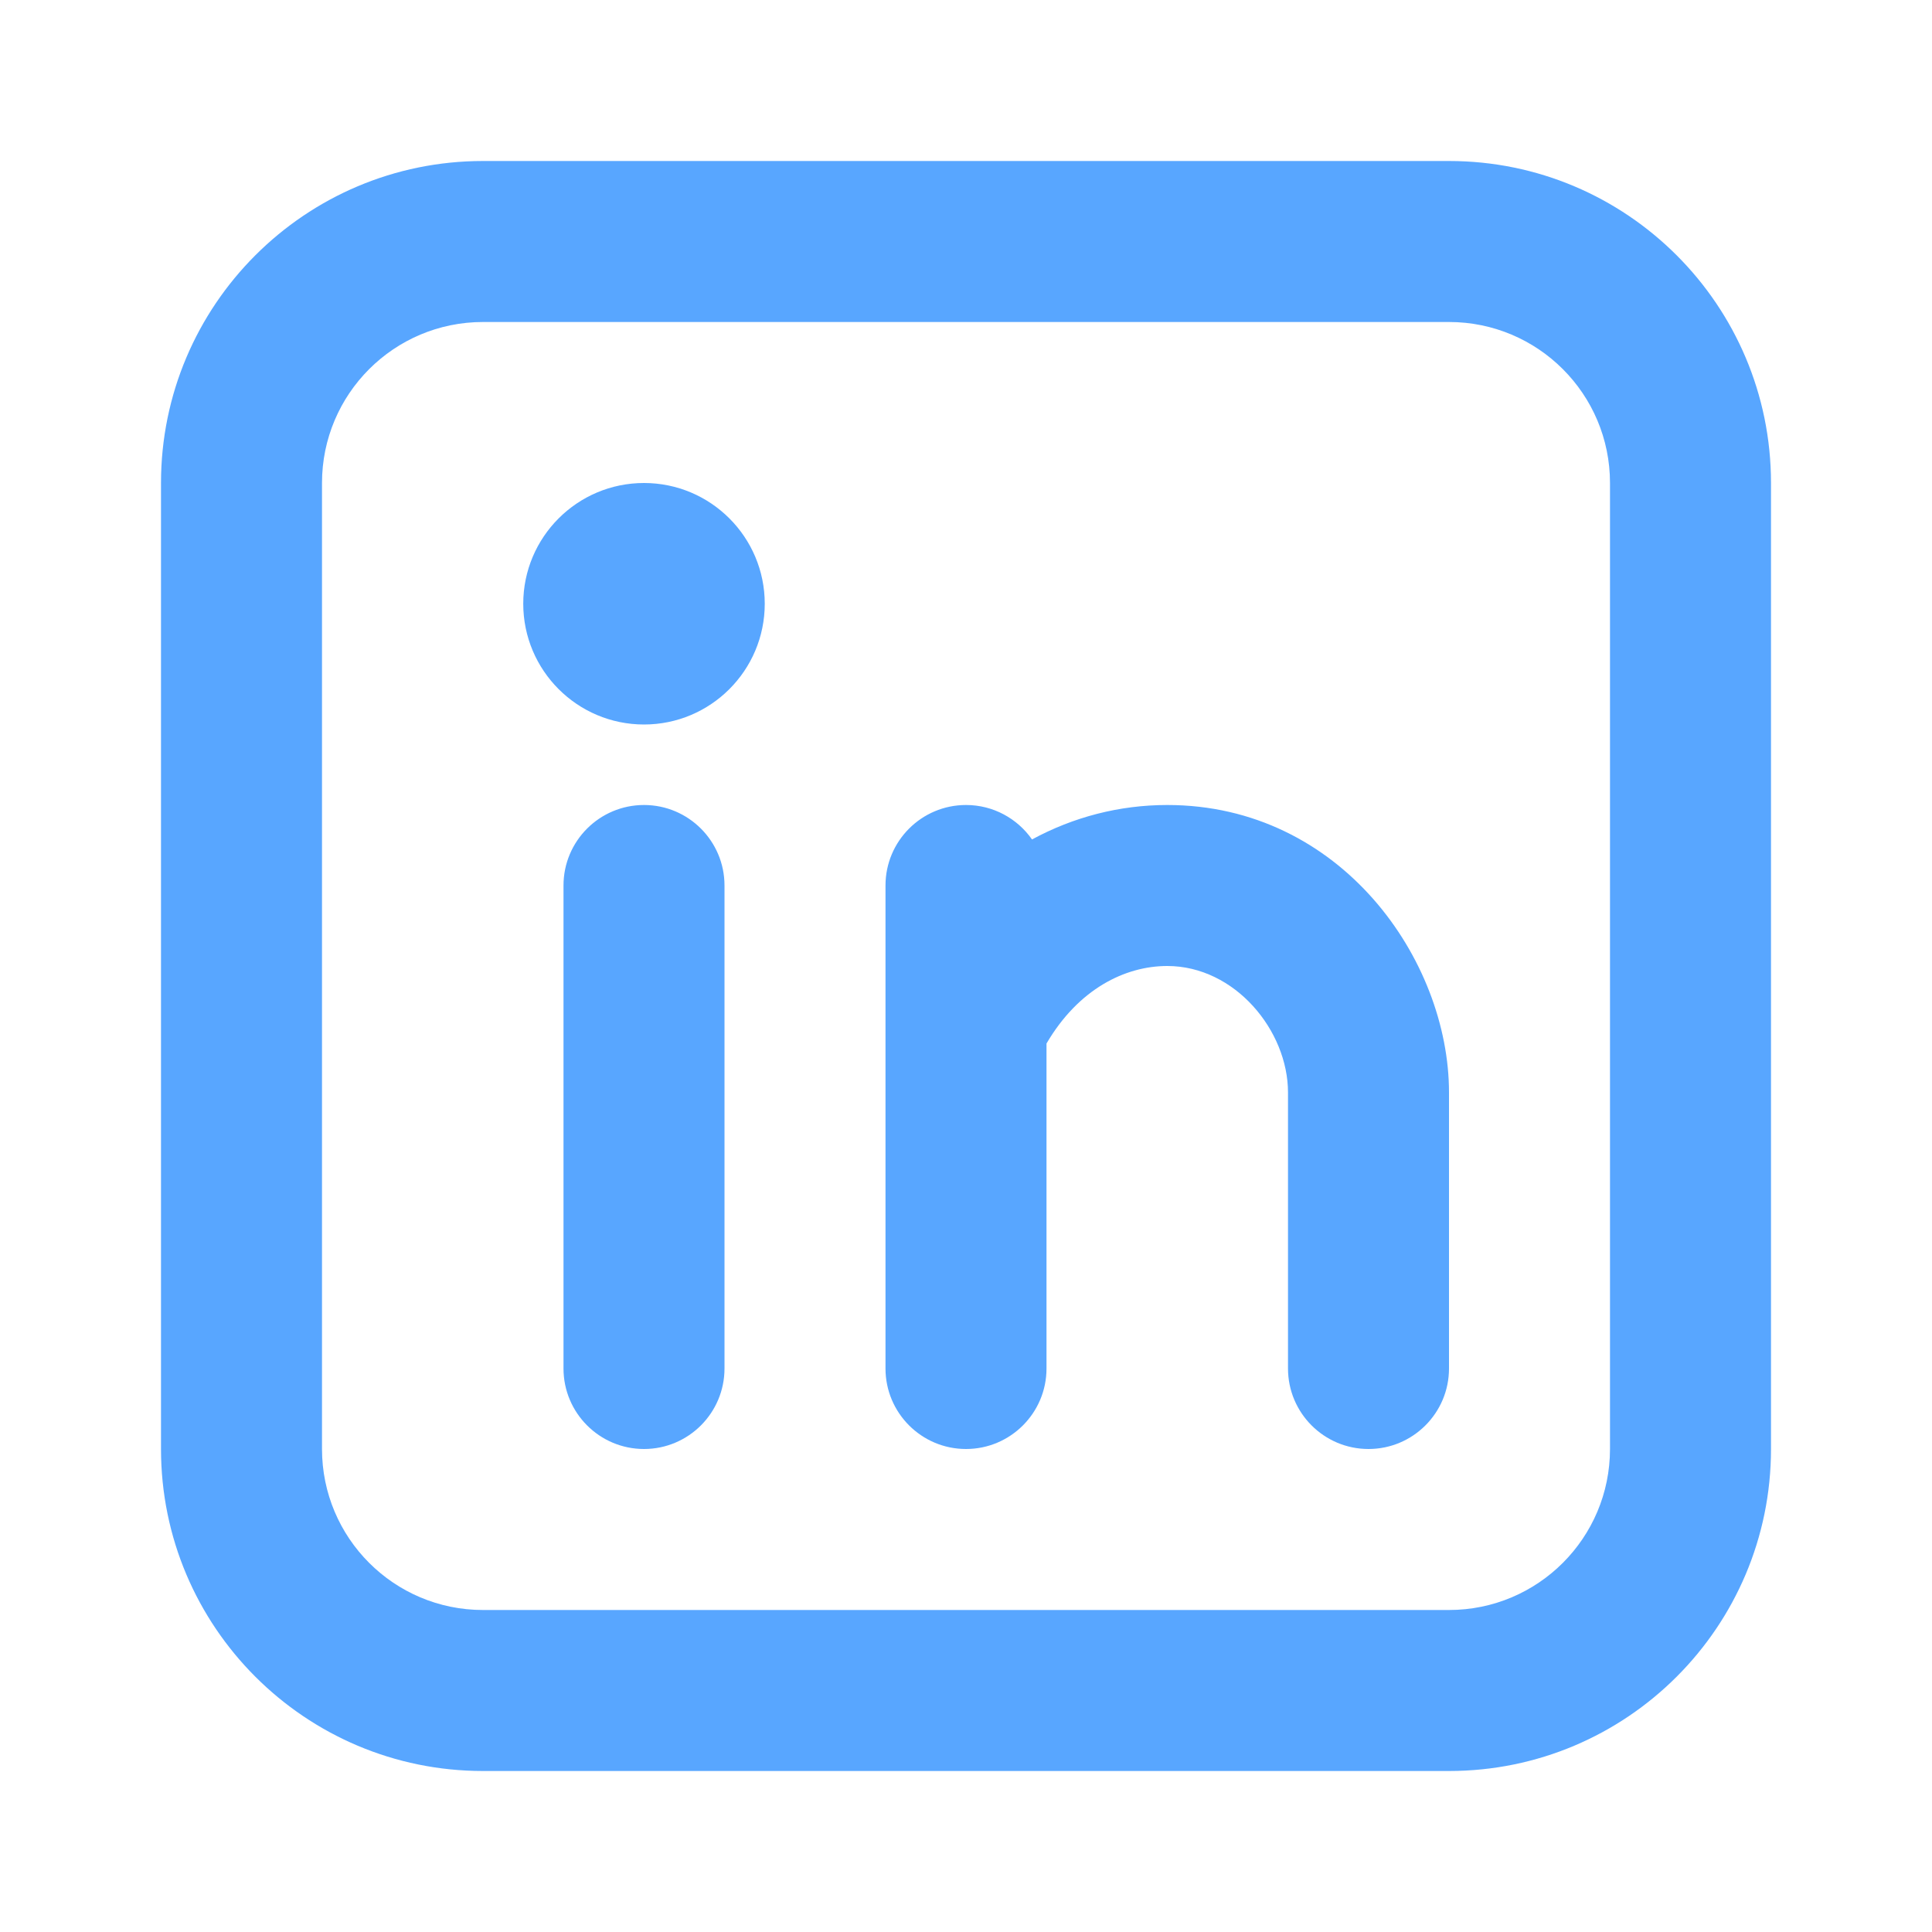
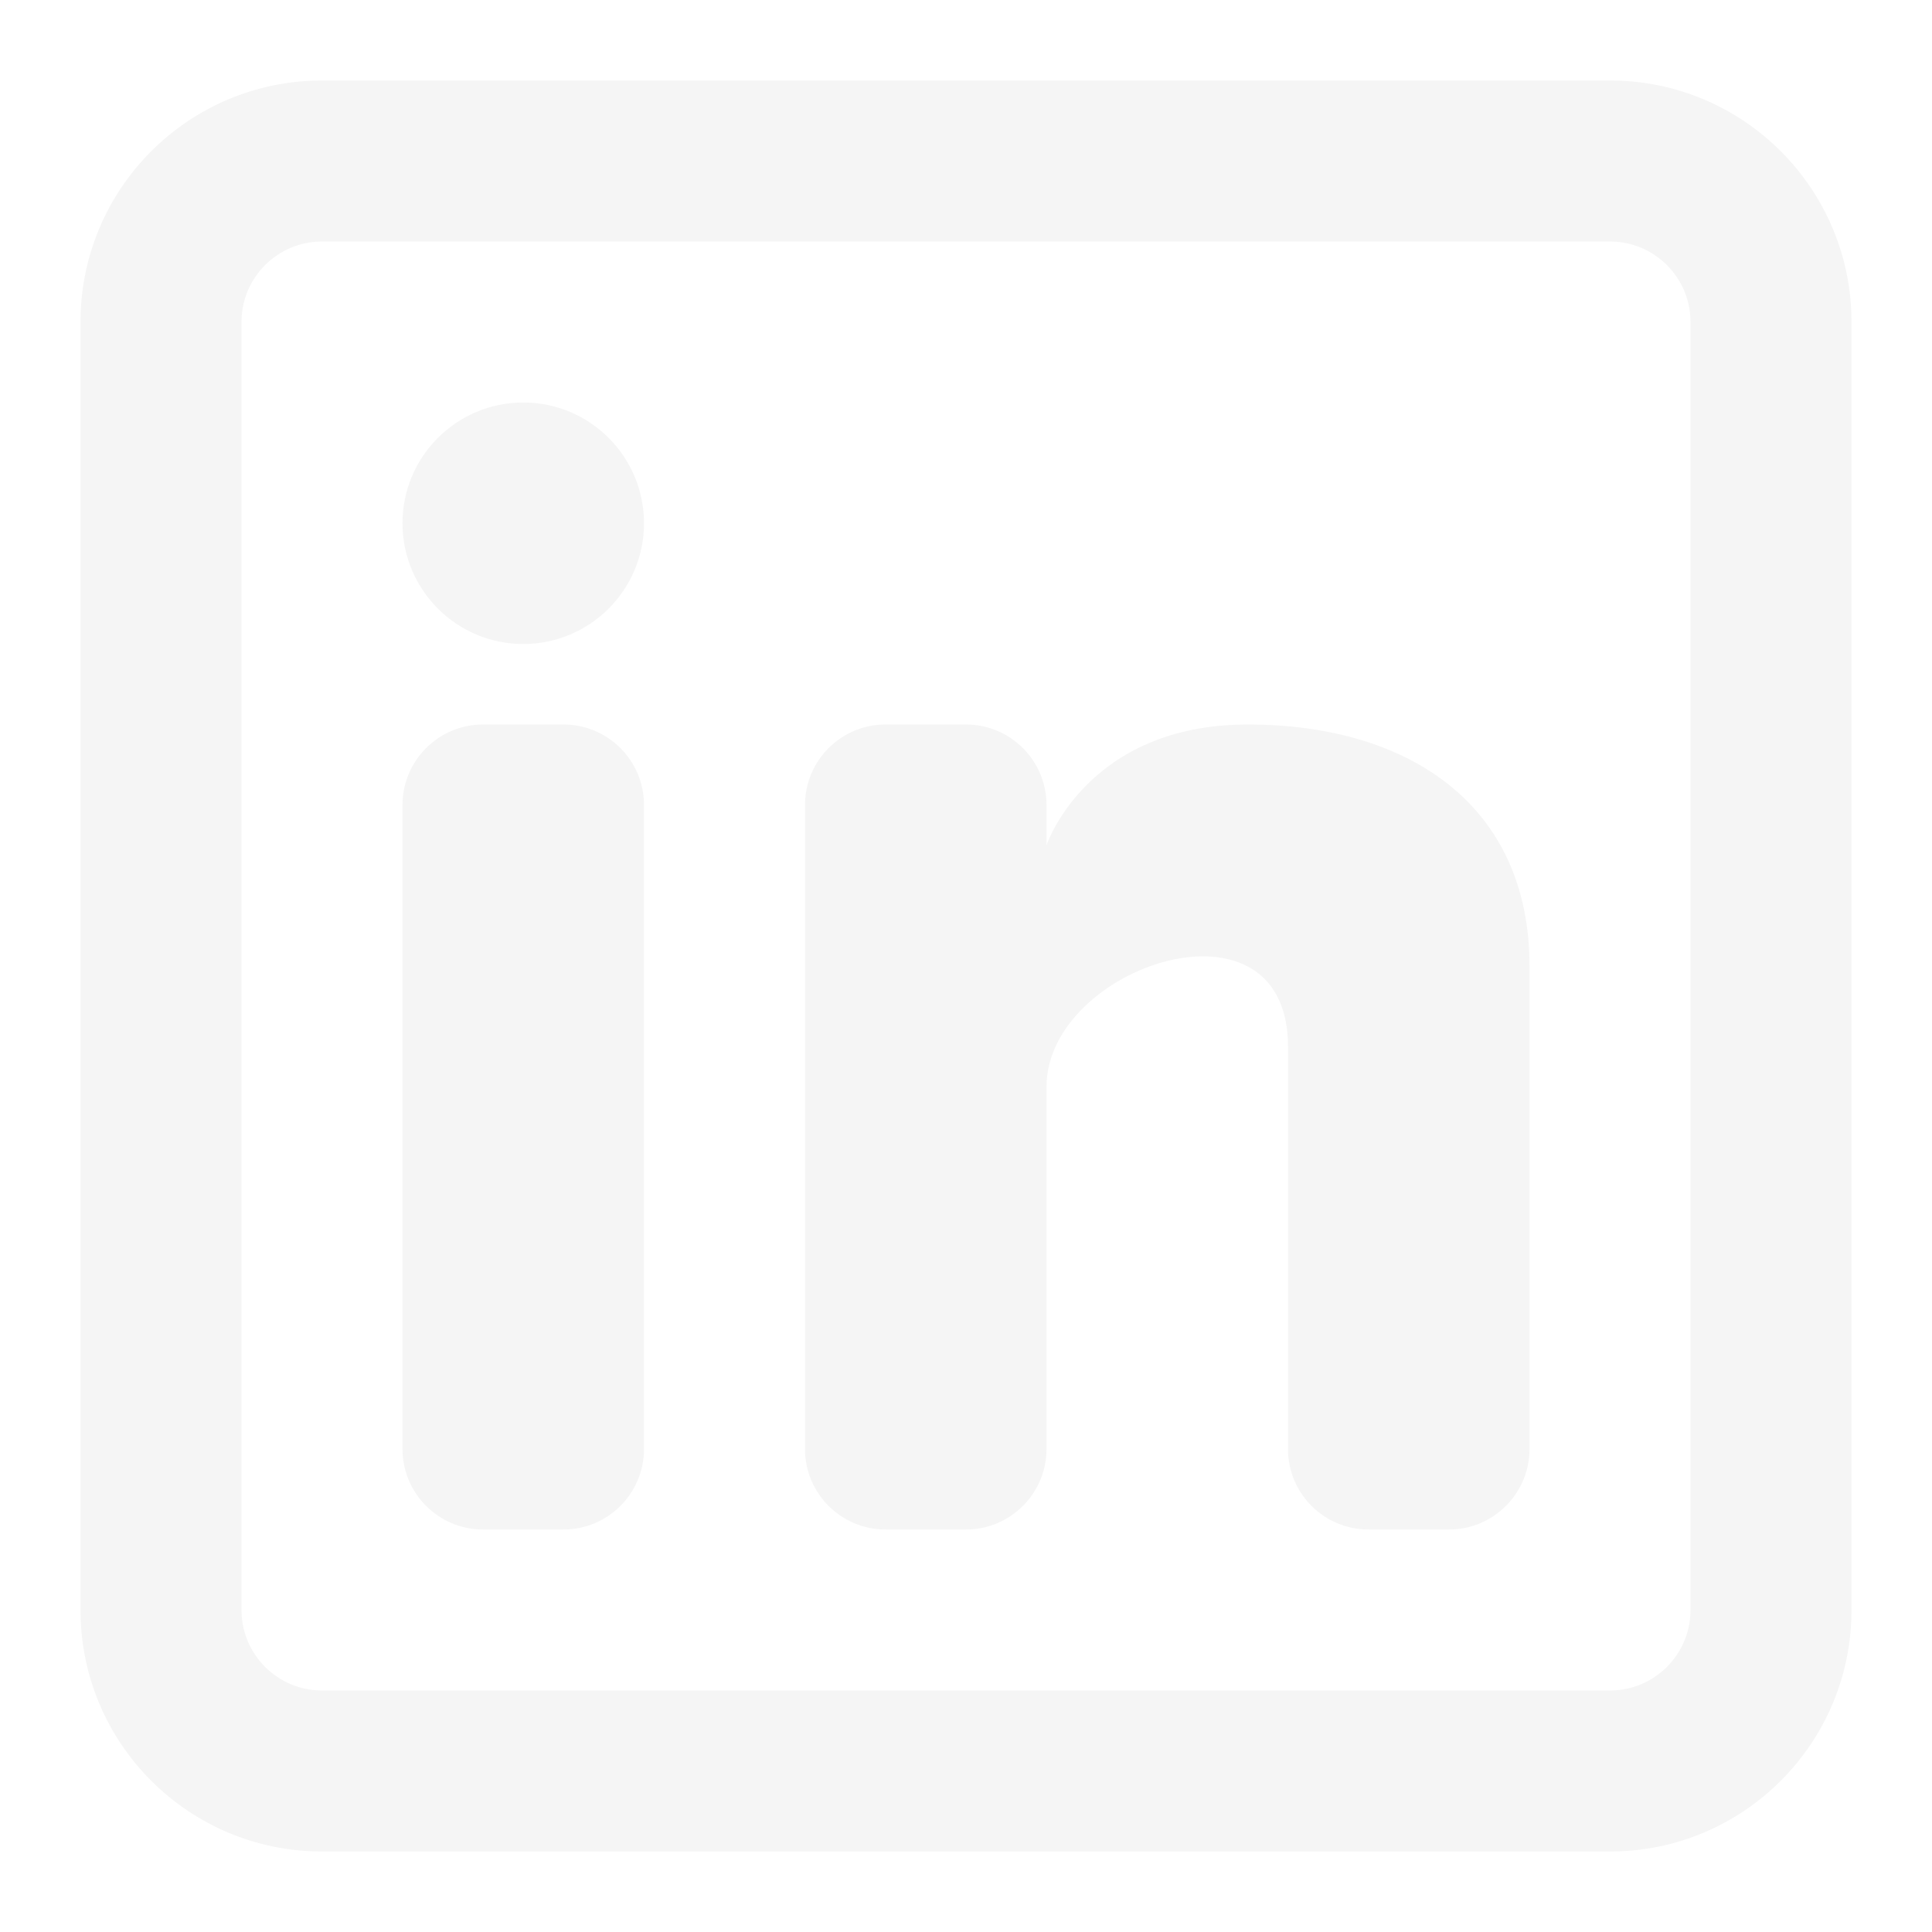
- <svg xmlns="http://www.w3.org/2000/svg" width="150px" height="150px" viewBox="0 0 24 24" fill="none">
+ <svg xmlns="http://www.w3.org/2000/svg" width="220px" height="220px" viewBox="0 0 24 24" fill="none">
  <g id="SVGRepo_bgCarrier" stroke-width="0" />
  <g id="SVGRepo_tracerCarrier" stroke-linecap="round" stroke-linejoin="round" />
  <g id="SVGRepo_iconCarrier">
-     <path fill-rule="evenodd" clip-rule="evenodd" d="M6 2C3.791 2 2 3.791 2 6V18C2 20.209 3.791 22 6 22H18C20.209 22 22 20.209 22 18V6C22 3.791 20.209 2 18 2H6ZM4 6C4 4.895 4.895 4 6 4H18C19.105 4 20 4.895 20 6V18C20 19.105 19.105 20 18 20H6C4.895 20 4 19.105 4 18V6ZM9 11C9 10.448 8.552 10 8 10C7.448 10 7 10.448 7 11V17C7 17.552 7.448 18 8 18C8.552 18 9 17.552 9 17V11ZM9.5 7.5C9.5 8.328 8.828 9 8 9C7.172 9 6.5 8.328 6.5 7.5C6.5 6.672 7.172 6 8 6C8.828 6 9.5 6.672 9.5 7.5ZM12 10C12.339 10 12.639 10.169 12.82 10.428C13.333 10.15 13.904 10 14.5 10C16.659 10 18 11.926 18 13.571V13.579V13.586V13.594V13.602V13.609V13.617V13.625V13.632V13.64V13.648V13.655V13.663V13.671V13.679V13.687V13.694V13.702V13.71V13.718V13.726V13.734V13.742V13.75V13.758V13.765V13.774V13.781V13.79V13.798V13.806V13.814V13.822V13.83V13.838V13.846V13.854V13.863V13.871V13.879V13.887V13.895V13.903V13.912V13.92V13.928V13.937V13.945V13.953V13.961V13.97V13.978V13.987V13.995V14.003V14.012V14.02V14.029V14.037V14.046V14.054V14.062V14.071V14.079V14.088V14.096V14.105V14.114V14.122V14.131V14.139V14.148V14.156V14.165V14.174V14.182V14.191V14.2V14.208V14.217V14.225V14.234V14.243V14.252V14.26V14.269V14.278V14.286V14.295V14.304V14.313V14.321V14.33V14.339V14.348V14.357V14.365V14.374V14.383V14.392V14.4V14.409V14.418V14.427V14.436V14.445V14.454V14.462V14.471V14.48V14.489V14.498V14.507V14.516V14.525V14.534V14.542V14.551V14.56V14.569V14.578V14.587V14.596V14.605V14.614V14.623V14.632V14.641V14.65V14.659V14.667V14.676V14.685V14.694V14.703V14.712V14.721V14.73V14.739V14.748V14.757V14.766V14.775V14.784V14.793V14.802V14.811V14.82V14.829V14.838V14.847V14.856V14.865V14.874V14.883V14.892V14.9V14.909V14.918V14.927V14.936V14.945V14.954V14.963V14.972V14.981V14.99V14.999V15.008V15.017V15.026V15.035V15.044V15.053V15.062V15.07V15.079V15.088V15.097V15.106V15.115V15.124V15.133V15.142V15.15V15.159V15.168V15.177V15.186V15.195V15.204V15.212V15.221V15.23V15.239V15.248V15.257V15.265V15.274V15.283V15.292V15.3V15.309V15.318V15.327V15.335V15.344V15.353V15.362V15.37V15.379V15.388V15.396V15.405V15.414V15.422V15.431V15.44V15.448V15.457V15.466V15.474V15.483V15.491V15.5V15.508V15.517V15.525V15.534V15.543V15.551V15.56V15.568V15.576V15.585V15.593V15.602V15.61V15.619V15.627V15.636V15.644V15.652V15.661V15.669V15.677V15.685V15.694V15.702V15.71V15.719V15.727V15.735V15.743V15.752V15.76V15.768V15.776V15.784V15.792V15.8V15.809V15.817V15.825V15.833V15.841V15.849V15.857V15.865V15.873V15.881V15.889V15.896V15.904V15.912V15.92V15.928V15.936V15.944V15.951V15.959V15.967V15.975V15.982V15.99V15.998V16.006V16.013V16.021V16.028V16.036V16.044V16.051V16.059V16.066V16.074V16.081V16.089V16.096V16.103V16.111V16.118V16.125V16.133V16.14V16.148V16.155V16.162V16.169V16.176V16.184V16.191V16.198V16.205V16.212V16.219V16.226V16.233V16.24V16.247V16.254V16.261V16.268V16.275V16.282V16.289V16.295V16.302V16.309V16.316V16.322V16.329V16.336V16.343V16.349V16.356V16.362V16.369V16.375V16.382V16.388V16.395V16.401V16.407V16.414V16.42V16.427V16.433V16.439V16.445V16.451V16.458V16.464V16.47V16.476V16.482V16.488V16.494V16.5V16.506V16.512V16.518V16.524V16.529V16.535V16.541V16.547V16.552V16.558V16.564V16.57V16.575V16.581V16.586V16.592V16.597V16.603V16.608V16.613V16.619V16.624V16.629V16.635V16.64V16.645V16.65V16.655V16.66V16.666V16.671V16.676V16.681V16.686V16.69V16.695V16.7V16.705V16.71V16.714V16.719V16.724V16.728V16.733V16.738V16.742V16.747V16.751V16.756V16.76V16.764V16.769V16.773V16.777V16.781V16.785V16.79V16.794V16.798V16.802V16.806V16.81V16.814V16.818V16.822V16.825V16.829V16.833V16.837V16.84V16.844V16.847V16.851V16.855V16.858V16.861V16.865V16.868V16.872V16.875V16.878V16.881V16.884V16.887V16.891V16.894V16.897V16.9V16.902V16.905V16.908V16.911V16.914V16.916V16.919V16.922V16.924V16.927V16.93V16.932V16.934V16.937V16.939V16.942V16.944V16.946V16.948V16.95V16.952V16.954V16.956V16.958V16.96V16.962V16.964V16.966V16.968V16.969V16.971V16.973V16.974V16.976V16.977V16.979V16.98V16.981V16.983V16.984V16.985V16.986V16.987V16.988V16.989V16.99V16.991V16.992V16.993V16.994V16.995V16.995V16.996V16.997V16.997V16.998V16.998V16.998V16.999V16.999V16.999V17V17V17V17C18 17 18 17 18 17C18 17.552 17.552 18 17 18C16.448 18 16 17.552 16 17C16 17 16 17 16 17V17V17V17V16.999V16.999V16.999V16.998V16.998V16.998V16.997V16.997V16.996V16.995V16.995V16.994V16.993V16.992V16.991V16.99V16.989V16.988V16.987V16.986V16.985V16.984V16.983V16.981V16.98V16.979V16.977V16.976V16.974V16.973V16.971V16.969V16.968V16.966V16.964V16.962V16.96V16.958V16.956V16.954V16.952V16.95V16.948V16.946V16.944V16.942V16.939V16.937V16.934V16.932V16.93V16.927V16.924V16.922V16.919V16.916V16.914V16.911V16.908V16.905V16.902V16.9V16.897V16.894V16.891V16.887V16.884V16.881V16.878V16.875V16.872V16.868V16.865V16.861V16.858V16.855V16.851V16.847V16.844V16.84V16.837V16.833V16.829V16.825V16.822V16.818V16.814V16.81V16.806V16.802V16.798V16.794V16.79V16.785V16.781V16.777V16.773V16.769V16.764V16.76V16.756V16.751V16.747V16.742V16.738V16.733V16.728V16.724V16.719V16.714V16.71V16.705V16.7V16.695V16.69V16.686V16.681V16.676V16.671V16.666V16.66V16.655V16.65V16.645V16.64V16.635V16.629V16.624V16.619V16.613V16.608V16.603V16.597V16.592V16.586V16.581V16.575V16.57V16.564V16.558V16.552V16.547V16.541V16.535V16.529V16.524V16.518V16.512V16.506V16.5V16.494V16.488V16.482V16.476V16.47V16.464V16.458V16.451V16.445V16.439V16.433V16.427V16.42V16.414V16.407V16.401V16.395V16.388V16.382V16.375V16.369V16.362V16.356V16.349V16.343V16.336V16.329V16.322V16.316V16.309V16.302V16.295V16.289V16.282V16.275V16.268V16.261V16.254V16.247V16.24V16.233V16.226V16.219V16.212V16.205V16.198V16.191V16.184V16.176V16.169V16.162V16.155V16.148V16.14V16.133V16.125V16.118V16.111V16.103V16.096V16.089V16.081V16.074V16.066V16.059V16.051V16.044V16.036V16.028V16.021V16.013V16.006V15.998V15.99V15.982V15.975V15.967V15.959V15.951V15.944V15.936V15.928V15.92V15.912V15.904V15.896V15.889V15.881V15.873V15.865V15.857V15.849V15.841V15.833V15.825V15.817V15.809V15.8V15.792V15.784V15.776V15.768V15.76V15.752V15.743V15.735V15.727V15.719V15.71V15.702V15.694V15.685V15.677V15.669V15.661V15.652V15.644V15.636V15.627V15.619V15.61V15.602V15.593V15.585V15.576V15.568V15.56V15.551V15.543V15.534V15.525V15.517V15.508V15.5V15.491V15.483V15.474V15.466V15.457V15.448V15.44V15.431V15.422V15.414V15.405V15.396V15.388V15.379V15.37V15.362V15.353V15.344V15.335V15.327V15.318V15.309V15.3V15.292V15.283V15.274V15.265V15.257V15.248V15.239V15.23V15.221V15.212V15.204V15.195V15.186V15.177V15.168V15.159V15.15V15.142V15.133V15.124V15.115V15.106V15.097V15.088V15.079V15.07V15.062V15.053V15.044V15.035V15.026V15.017V15.008V14.999V14.99V14.981V14.972V14.963V14.954V14.945V14.936V14.927V14.918V14.909V14.9V14.892V14.883V14.874V14.865V14.856V14.847V14.838V14.829V14.82V14.811V14.802V14.793V14.784V14.775V14.766V14.757V14.748V14.739V14.73V14.721V14.712V14.703V14.694V14.685V14.676V14.667V14.659V14.65V14.641V14.632V14.623V14.614V14.605V14.596V14.587V14.578V14.569V14.56V14.551V14.542V14.534V14.525V14.516V14.507V14.498V14.489V14.48V14.471V14.462V14.454V14.445V14.436V14.427V14.418V14.409V14.4V14.392V14.383V14.374V14.365V14.357V14.348V14.339V14.33V14.321V14.313V14.304V14.295V14.286V14.278V14.269V14.26V14.252V14.243V14.234V14.225V14.217V14.208V14.2V14.191V14.182V14.174V14.165V14.156V14.148V14.139V14.131V14.122V14.114V14.105V14.096V14.088V14.079V14.071V14.062V14.054V14.046V14.037V14.029V14.02V14.012V14.003V13.995V13.987V13.978V13.97V13.961V13.953V13.945V13.937V13.928V13.92V13.912V13.903V13.895V13.887V13.879V13.871V13.863V13.854V13.846V13.838V13.83V13.822V13.814V13.806V13.798V13.79V13.781V13.774V13.765V13.758V13.75V13.742V13.734V13.726V13.718V13.71V13.702V13.694V13.687V13.679V13.671V13.663V13.655V13.648V13.64V13.632V13.625V13.617V13.609V13.602V13.594V13.586V13.579V13.571C16 12.803 15.341 12 14.5 12C13.976 12 13.397 12.285 13 12.963V12.966V12.976V12.986V12.997V13.007V13.017V13.028V13.038V13.049V13.059V13.069V13.08V13.091V13.101V13.111V13.122V13.133V13.143V13.154V13.164V13.175V13.185V13.196V13.207V13.217V13.228V13.239V13.25V13.26V13.271V13.282V13.293V13.303V13.314V13.325V13.336V13.346V13.357V13.368V13.379V13.39V13.401V13.412V13.422V13.433V13.444V13.455V13.466V13.477V13.488V13.499V13.51V13.521V13.532V13.543V13.554V13.565V13.576V13.587V13.598V13.609V13.62V13.631V13.642V13.653V13.665V13.676V13.687V13.698V13.709V13.72V13.731V13.742V13.754V13.765V13.776V13.787V13.798V13.809V13.821V13.832V13.843V13.854V13.865V13.877V13.888V13.899V13.91V13.921V13.933V13.944V13.955V13.966V13.977V13.989V14V14.011V14.023V14.034V14.045V14.056V14.068V14.079V14.09V14.101V14.113V14.124V14.135V14.146V14.158V14.169V14.18V14.191V14.203V14.214V14.225V14.236V14.248V14.259V14.27V14.281V14.293V14.304V14.315V14.326V14.338V14.349V14.36V14.371V14.383V14.394V14.405V14.416V14.428V14.439V14.45V14.461V14.472V14.483V14.495V14.506V14.517V14.528V14.54V14.551V14.562V14.573V14.584V14.595V14.606V14.618V14.629V14.64V14.651V14.662V14.673V14.684V14.695V14.706V14.717V14.729V14.74V14.751V14.762V14.773V14.784V14.795V14.806V14.817V14.828V14.839V14.85V14.861V14.872V14.883V14.894V14.905V14.915V14.926V14.937V14.948V14.959V14.97V14.981V14.992V15.002V15.013V15.024V15.035V15.046V15.056V15.067V15.078V15.088V15.099V15.11V15.12V15.131V15.142V15.152V15.163V15.174V15.184V15.195V15.206V15.216V15.227V15.237V15.248V15.258V15.269V15.279V15.29V15.3V15.31V15.321V15.331V15.341V15.352V15.362V15.373V15.383V15.393V15.403V15.414V15.424V15.434V15.444V15.454V15.464V15.475V15.485V15.495V15.505V15.515V15.525V15.535V15.545V15.555V15.565V15.575V15.585V15.595V15.605V15.614V15.624V15.634V15.644V15.654V15.663V15.673V15.683V15.693V15.702V15.712V15.721V15.731V15.741V15.75V15.76V15.769V15.779V15.788V15.797V15.807V15.816V15.826V15.835V15.844V15.853V15.863V15.872V15.881V15.89V15.899V15.909V15.918V15.927V15.936V15.945V15.954V15.963V15.972V15.981V15.989V15.998V16.007V16.016V16.025V16.033V16.042V16.051V16.059V16.068V16.077V16.085V16.094V16.102V16.111V16.119V16.128V16.136V16.144V16.153V16.161V16.169V16.178V16.186V16.194V16.202V16.21V16.218V16.226V16.234V16.242V16.25V16.258V16.266V16.274V16.282V16.29V16.297V16.305V16.313V16.32V16.328V16.336V16.343V16.351V16.358V16.366V16.373V16.38V16.388V16.395V16.402V16.41V16.417V16.424V16.431V16.438V16.445V16.452V16.459V16.466V16.473V16.48V16.487V16.494V16.5V16.507V16.514V16.52V16.527V16.534V16.54V16.547V16.553V16.559V16.566V16.572V16.578V16.585V16.591V16.597V16.603V16.609V16.615V16.621V16.627V16.633V16.639V16.645V16.651V16.657V16.662V16.668V16.674V16.679V16.685V16.69V16.696V16.701V16.706V16.712V16.717V16.722V16.727V16.733V16.738V16.743V16.748V16.753V16.758V16.763V16.768V16.772V16.777V16.782V16.787V16.791V16.796V16.8V16.805V16.809V16.814V16.818V16.822V16.826V16.831V16.835V16.839V16.843V16.847V16.851V16.855V16.859V16.863V16.866V16.87V16.874V16.877V16.881V16.884V16.888V16.891V16.895V16.898V16.901V16.905V16.908V16.911V16.914V16.917V16.92V16.923V16.926V16.929V16.931V16.934V16.937V16.939V16.942V16.944V16.947V16.949V16.952V16.954V16.956V16.958V16.96V16.962V16.965V16.966V16.968V16.97V16.972V16.974V16.976V16.977V16.979V16.98V16.982V16.983V16.985V16.986V16.987V16.988V16.989V16.991V16.991V16.992V16.993V16.994V16.995V16.996V16.996V16.997V16.998V16.998V16.998V16.999V16.999V17V17V17V17V17C13 17.552 12.552 18 12 18C11.448 18 11 17.552 11 17V17V17V17V17V16.999V16.999V16.998V16.998V16.998V16.997V16.996V16.996V16.995V16.994V16.993V16.992V16.991V16.991V16.989V16.988V16.987V16.986V16.985V16.983V16.982V16.98V16.979V16.977V16.976V16.974V16.972V16.97V16.968V16.966V16.965V16.962V16.96V16.958V16.956V16.954V16.952V16.949V16.947V16.944V16.942V16.939V16.937V16.934V16.931V16.929V16.926V16.923V16.92V16.917V16.914V16.911V16.908V16.905V16.901V16.898V16.895V16.891V16.888V16.884V16.881V16.877V16.874V16.87V16.866V16.863V16.859V16.855V16.851V16.847V16.843V16.839V16.835V16.831V16.826V16.822V16.818V16.814V16.809V16.805V16.8V16.796V16.791V16.787V16.782V16.777V16.772V16.768V16.763V16.758V16.753V16.748V16.743V16.738V16.733V16.727V16.722V16.717V16.712V16.706V16.701V16.696V16.69V16.685V16.679V16.674V16.668V16.662V16.657V16.651V16.645V16.639V16.633V16.627V16.621V16.615V16.609V16.603V16.597V16.591V16.585V16.578V16.572V16.566V16.559V16.553V16.547V16.54V16.534V16.527V16.52V16.514V16.507V16.5V16.494V16.487V16.48V16.473V16.466V16.459V16.452V16.445V16.438V16.431V16.424V16.417V16.41V16.402V16.395V16.388V16.38V16.373V16.366V16.358V16.351V16.343V16.336V16.328V16.32V16.313V16.305V16.297V16.29V16.282V16.274V16.266V16.258V16.25V16.242V16.234V16.226V16.218V16.21V16.202V16.194V16.186V16.178V16.169V16.161V16.153V16.144V16.136V16.128V16.119V16.111V16.102V16.094V16.085V16.077V16.068V16.059V16.051V16.042V16.033V16.025V16.016V16.007V15.998V15.989V15.981V15.972V15.963V15.954V15.945V15.936V15.927V15.918V15.909V15.899V15.89V15.881V15.872V15.863V15.853V15.844V15.835V15.826V15.816V15.807V15.797V15.788V15.779V15.769V15.76V15.75V15.741V15.731V15.721V15.712V15.702V15.693V15.683V15.673V15.663V15.654V15.644V15.634V15.624V15.614V15.605V15.595V15.585V15.575V15.565V15.555V15.545V15.535V15.525V15.515V15.505V15.495V15.485V15.475V15.464V15.454V15.444V15.434V15.424V15.414V15.403V15.393V15.383V15.373V15.362V15.352V15.341V15.331V15.321V15.31V15.3V15.29V15.279V15.269V15.258V15.248V15.237V15.227V15.216V15.206V15.195V15.184V15.174V15.163V15.152V15.142V15.131V15.12V15.11V15.099V15.088V15.078V15.067V15.056V15.046V15.035V15.024V15.013V15.002V14.992V14.981V14.97V14.959V14.948V14.937V14.926V14.915V14.905V14.894V14.883V14.872V14.861V14.85V14.839V14.828V14.817V14.806V14.795V14.784V14.773V14.762V14.751V14.74V14.729V14.717V14.706V14.695V14.684V14.673V14.662V14.651V14.64V14.629V14.618V14.606V14.595V14.584V14.573V14.562V14.551V14.54V14.528V14.517V14.506V14.495V14.483V14.472V14.461V14.45V14.439V14.428V14.416V14.405V14.394V14.383V14.371V14.36V14.349V14.338V14.326V14.315V14.304V14.293V14.281V14.27V14.259V14.248V14.236V14.225V14.214V14.203V14.191V14.18V14.169V14.158V14.146V14.135V14.124V14.113V14.101V14.09V14.079V14.068V14.056V14.045V14.034V14.023V14.011V14V13.989V13.977V13.966V13.955V13.944V13.933V13.921V13.91V13.899V13.888V13.877V13.865V13.854V13.843V13.832V13.821V13.809V13.798V13.787V13.776V13.765V13.754V13.742V13.731V13.72V13.709V13.698V13.687V13.676V13.665V13.653V13.642V13.631V13.62V13.609V13.598V13.587V13.576V13.565V13.554V13.543V13.532V13.521V13.51V13.499V13.488V13.477V13.466V13.455V13.444V13.433V13.422V13.412V13.401V13.39V13.379V13.368V13.357V13.346V13.336V13.325V13.314V13.303V13.293V13.282V13.271V13.26V13.25V13.239V13.228V13.217V13.207V13.196V13.185V13.175V13.164V13.154V13.143V13.133V13.122V13.111V13.101V13.091V13.08V13.069V13.059V13.049V13.038V13.028V13.017V13.007V12.997V12.986V12.976V12.966V12.956V12.945V12.935V12.925V12.915V12.904V12.894V12.884V12.874V12.864V12.854V12.844V12.834V12.823V12.813V12.803V12.793V12.783V12.774V12.764V12.754V12.744V12.734V12.724V12.714V12.71V12.706V12.703V12.698V12.695V12.691V12.687V12.683V12.679V12.675V12.671V12.667V12.663V12.659V12.655V12.65V12.646V12.642V12.638V12.634V12.63V12.626V12.622V12.618V12.614V12.61V12.605V12.601V12.597V12.593V12.589V12.585V12.581V12.576V12.572V12.568V12.564V12.56V12.555V12.551V12.547V12.543V12.539V12.534V12.53V12.526V12.521V12.517V12.513V12.509V12.505V12.5V12.496V12.492V12.487V12.483V12.479V12.474V12.47V12.466V12.461V12.457V12.453V12.448V12.444V12.44V12.435V12.431V12.427V12.422V12.418V12.414V12.409V12.405V12.4V12.396V12.392V12.387V12.383V12.378V12.374V12.37V12.365V12.361V12.356V12.352V12.348V12.343V12.339V12.334V12.33V12.325V12.321V12.316V12.312V12.307V12.303V12.299V12.294V12.29V12.285V12.281V12.276V12.272V12.267V12.263V12.258V12.254V12.249V12.245V12.24V12.236V12.231V12.227V12.223V12.218V12.213V12.209V12.204V12.2V12.195V12.191V12.187V12.182V12.178V12.173V12.168V12.164V12.159V12.155V12.15V12.146V12.142V12.137V12.133V12.128V12.123V12.119V12.114V12.11V12.105V12.101V12.096V12.092V12.087V12.083V12.078V12.074V12.069V12.065V12.06V12.056V12.052V12.047V12.043V12.038V12.034V12.029V12.024V12.02V12.015V12.011V12.007V12.002V11.998V11.993V11.989V11.984V11.98V11.975V11.971V11.966V11.962V11.957V11.953V11.948V11.944V11.94V11.935V11.931V11.926V11.922V11.917V11.913V11.909V11.904V11.9V11.895V11.891V11.886V11.882V11.878V11.873V11.869V11.864V11.86V11.856V11.851V11.847V11.843V11.838V11.834V11.829V11.825V11.821V11.816V11.812V11.808V11.803V11.799V11.795V11.79V11.786V11.782V11.777V11.773V11.769V11.765V11.76V11.756V11.752V11.748V11.743V11.739V11.735V11.73V11.726V11.722V11.718V11.714V11.709V11.705V11.701V11.697V11.693V11.688V11.684V11.68V11.676V11.672V11.668V11.663V11.659V11.655V11.651V11.647V11.643V11.639V11.635V11.63V11.626V11.622V11.618V11.614V11.61V11.606V11.602V11.598V11.594V11.59V11.586V11.582V11.578V11.574V11.57V11.566V11.562V11.558V11.554V11.55V11.546V11.542V11.539V11.535V11.531V11.527V11.523V11.519V11.515V11.511V11.508V11.504V11.5V11.496V11.492V11.489V11.485V11.481V11.477V11.473V11.47V11.466V11.462V11.459V11.455V11.451V11.448V11.444V11.44V11.437V11.433V11.429V11.426V11.422V11.418V11.415V11.411V11.408V11.404V11.401V11.397V11.394V11.39V11.387V11.383V11.38V11.376V11.373V11.369V11.366V11.363V11.359V11.356V11.352V11.349V11.346V11.342V11.339V11.336V11.332V11.329V11.326V11.322V11.319V11.316V11.313V11.309V11.306V11.303V11.3V11.297V11.294V11.29V11.287V11.284V11.281V11.278V11.275V11.272V11.269V11.266V11.263V11.26V11.257V11.254V11.251V11.248V11.245V11.242V11.239V11.236V11.233V11.23V11.228V11.225V11.222V11.219V11.216V11.214V11.211V11.208V11.205V11.203V11.2V11.197V11.194V11.192V11.189V11.187V11.184V11.181V11.179V11.176V11.174V11.171V11.169V11.166V11.164V11.161V11.159V11.156V11.154V11.152V11.149V11.147V11.144V11.142V11.14V11.137V11.135V11.133V11.131V11.128V11.126V11.124V11.122V11.12V11.117V11.115V11.113V11.111V11.109V11.107V11.105V11.103V11.101V11.099V11.097V11.095V11.093V11.091V11.089V11.087V11.085V11.084V11.082V11.08V11.078V11.076V11.075V11.073V11.071V11.069V11.068V11.066V11.064V11.063V11.061V11.06V11.058V11.056V11.055V11.053V11.052V11.05V11.049V11.048V11.046V11.045V11.043V11.042V11.041V11.039V11.038V11.037V11.036V11.034V11.033V11.032V11.031V11.03V11.029V11.027V11.026V11.025V11.024V11.023V11.022V11.021V11.02V11.019V11.018V11.018V11.017V11.016V11.015V11.014V11.013V11.013V11.012V11.011V11.011V11.01V11.009V11.008V11.008V11.007V11.007V11.006V11.006V11.005V11.005V11.004V11.004V11.003V11.003V11.003V11.002V11.002V11.002V11.001V11.001V11.001V11.001V11.001V11V11V11V11V11V11C11 10.448 11.448 10 12 10Z" fill="#58a6ff" />
+     <path d="M6.5 8C7.328 8 8 7.328 8 6.5C8 5.672 7.328 5 6.5 5C5.672 5 5 5.672 5 6.5C5 7.328 5.672 8 6.5 8Z" fill="#F5F5F5" />
+     <path d="M5 10C5 9.448 5.448 9 6 9H7C7.552 9 8 9.448 8 10V18C8 18.552 7.552 19 7 19H6C5.448 19 5 18.552 5 18V10Z" fill="#F5F5F5" />
+     <path d="M11 19H12C12.552 19 13 18.552 13 18V13.5C13 12 16 11 16 13V18C16 18.553 16.448 19 17 19H18C18.552 19 19 18.552 19 18V12C19 10 17.5 9 15.5 9C13.5 9 13 10.5 13 10.5V10C13 9.448 12.552 9 12 9H11C10.448 9 10 9.448 10 10V18C10 18.552 10.448 19 11 19Z" fill="#F5F5F5" />
+     <path fill-rule="evenodd" clip-rule="evenodd" d="M20 1C21.657 1 23 2.343 23 4V20C23 21.657 21.657 23 20 23H4C2.343 23 1 21.657 1 20V4C1 2.343 2.343 1 4 1H20ZM20 3C20.552 3 21 3.448 21 4V20C21 20.552 20.552 21 20 21H4C3.448 21 3 20.552 3 20V4C3 3.448 3.448 3 4 3H20Z" fill="#F5F5F5" />
  </g>
</svg>
